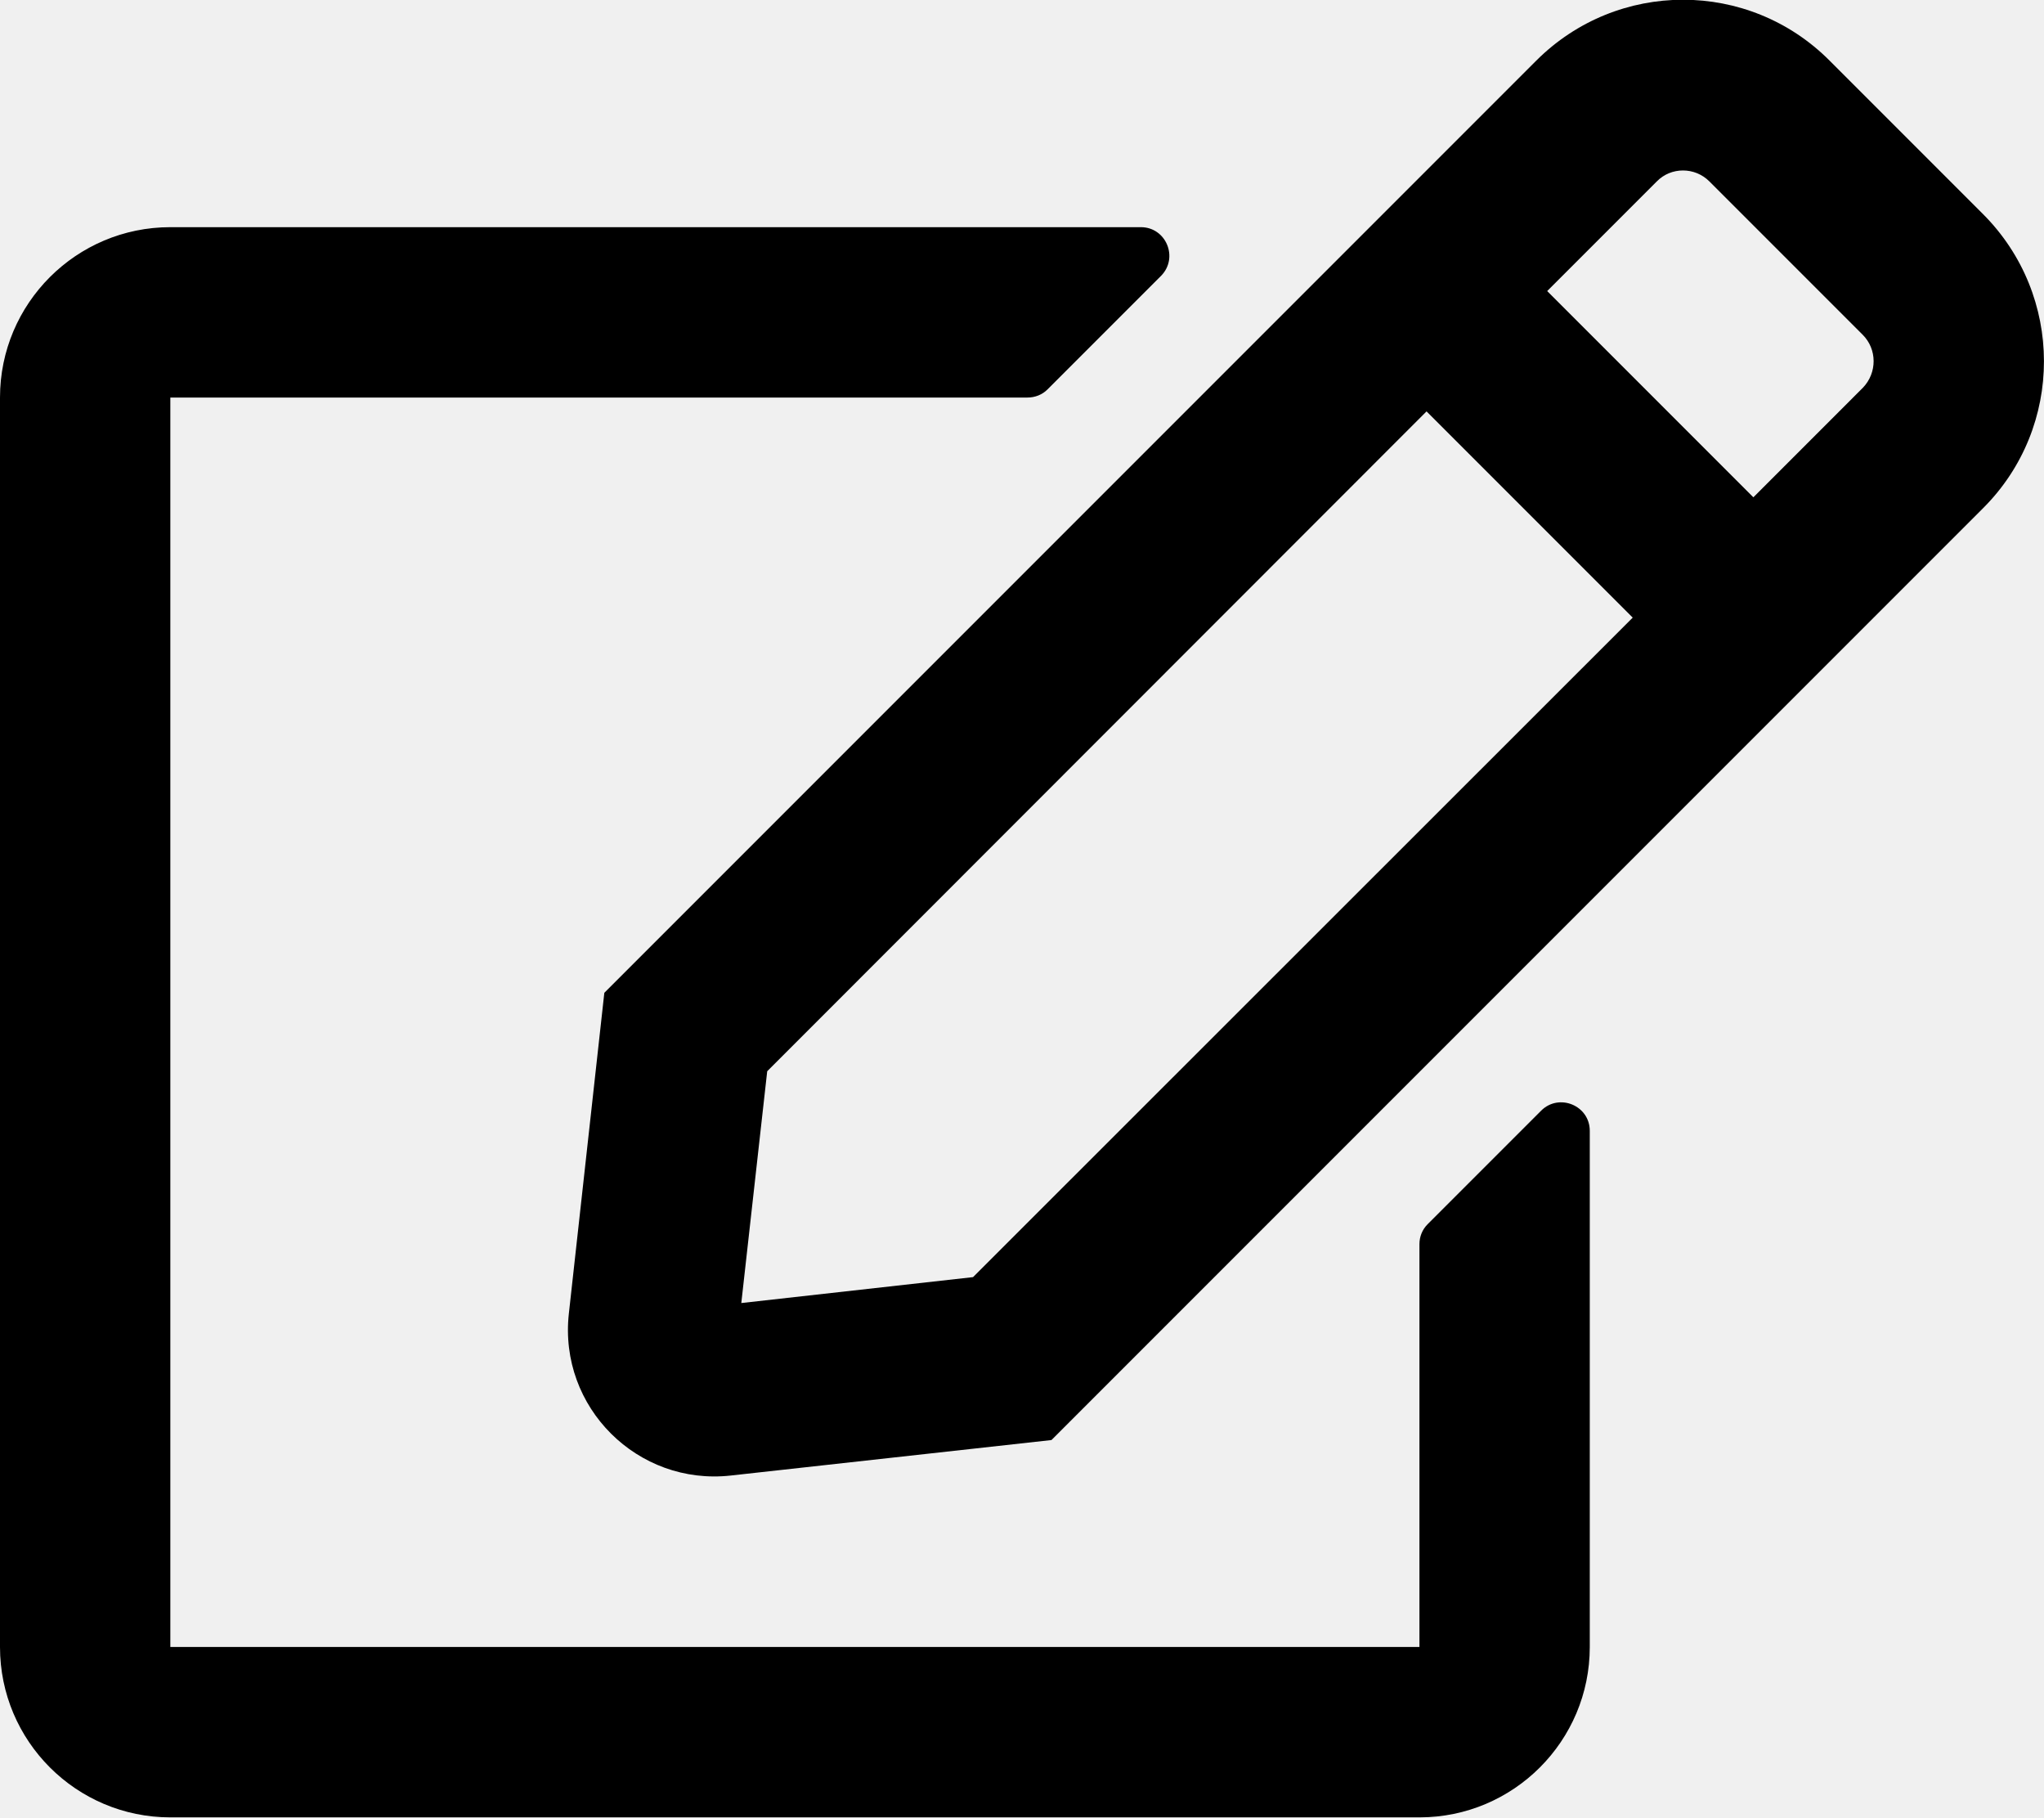
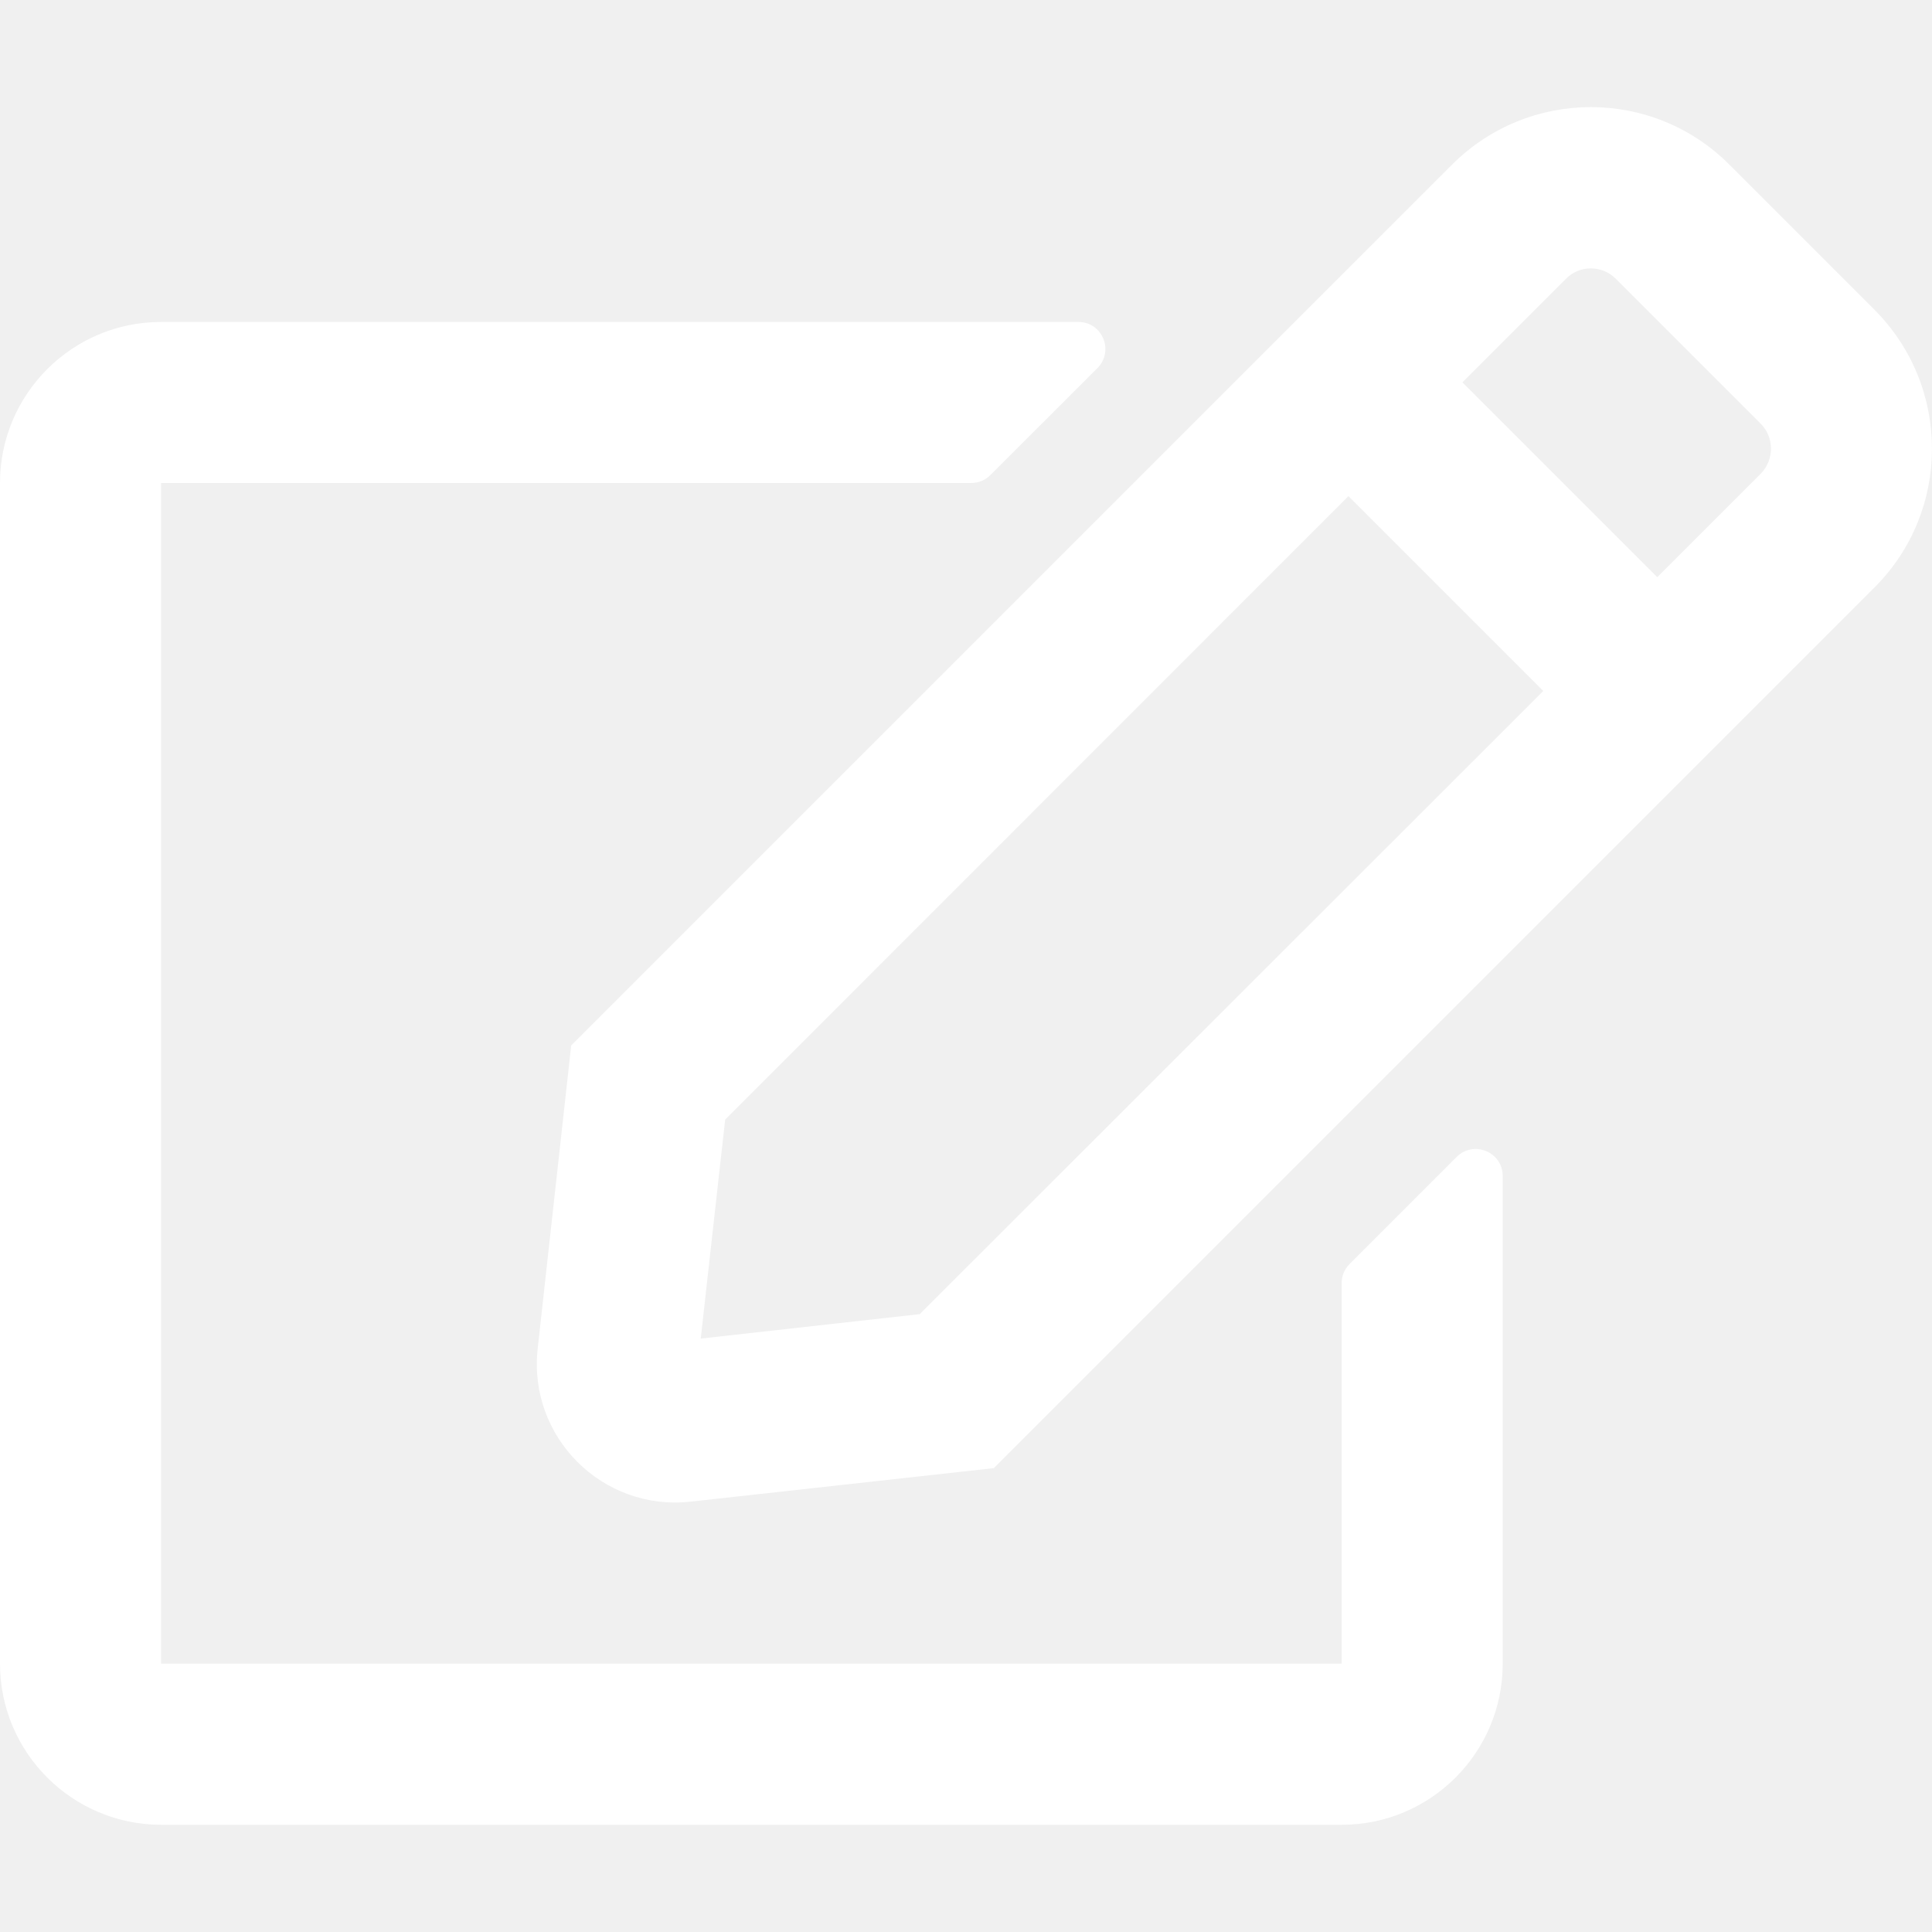
- <svg xmlns="http://www.w3.org/2000/svg" viewBox="0 0 576 512">
-   <path d="M402.3 344.9l32-32c5-5 13.7-1.5 13.7 5.7V464c0 26.5-21.5 48-48 48H48c-26.5 0-48-21.5-48-48V112c0-26.5 21.5-48 48-48h273.5c7.1 0 10.7 8.6 5.7 13.7l-32 32c-1.5 1.5-3.5 2.3-5.7 2.3H48v352h352V350.5c0-2.1.8-4.1 2.3-5.6zm156.6-201.8L296.3 405.7l-90.4 10c-26.2 2.9-48.5-19.2-45.6-45.6l10-90.4L432.9 17.1c22.9-22.9 59.9-22.9 82.7 0l43.2 43.2c22.9 22.9 22.9 60 .1 82.8zM460.1 174L402 115.9 216.2 301.8l-7.3 65.3 65.3-7.3L460.1 174zm64.8-79.7l-43.2-43.2c-4.1-4.1-10.8-4.1-14.8 0L436 82l58.1 58.1 30.9-30.9c4-4.2 4-10.8-.1-14.9z" />
+ <svg xmlns="http://www.w3.org/2000/svg" version="1.1" id="Layer_1" x="0px" y="0px" width="20px" height="20px" viewBox="0 0 20 20" enable-background="new 0 0 20 20" xml:space="preserve">
+   <path fill="#FFFFFF" d="M13.969,13.087l1.111-1.111c0.174-0.174,0.476-0.052,0.476,0.198v5.049c0,0.92-0.747,1.667-1.667,1.667  H1.667C0.747,18.889,0,18.142,0,17.222V5c0-0.92,0.747-1.667,1.667-1.667h9.497c0.247,0,0.372,0.299,0.198,0.476L10.25,4.92  C10.198,4.972,10.128,5,10.052,5H1.667v12.222h12.222v-3.941C13.889,13.208,13.917,13.139,13.969,13.087z M19.406,6.08l-9.118,9.118  l-3.139,0.347c-0.91,0.101-1.684-0.667-1.583-1.583l0.347-3.139l9.118-9.118c0.795-0.795,2.08-0.795,2.872,0l1.5,1.5  C20.198,4,20.198,5.288,19.406,6.08z M15.976,7.153l-2.017-2.017L7.507,11.59l-0.253,2.267l2.267-0.253L15.976,7.153z M18.226,4.385  l-1.5-1.5c-0.142-0.142-0.375-0.142-0.514,0l-1.073,1.073l2.017,2.017l1.073-1.073C18.368,4.757,18.368,4.528,18.226,4.385z" />
</svg>
